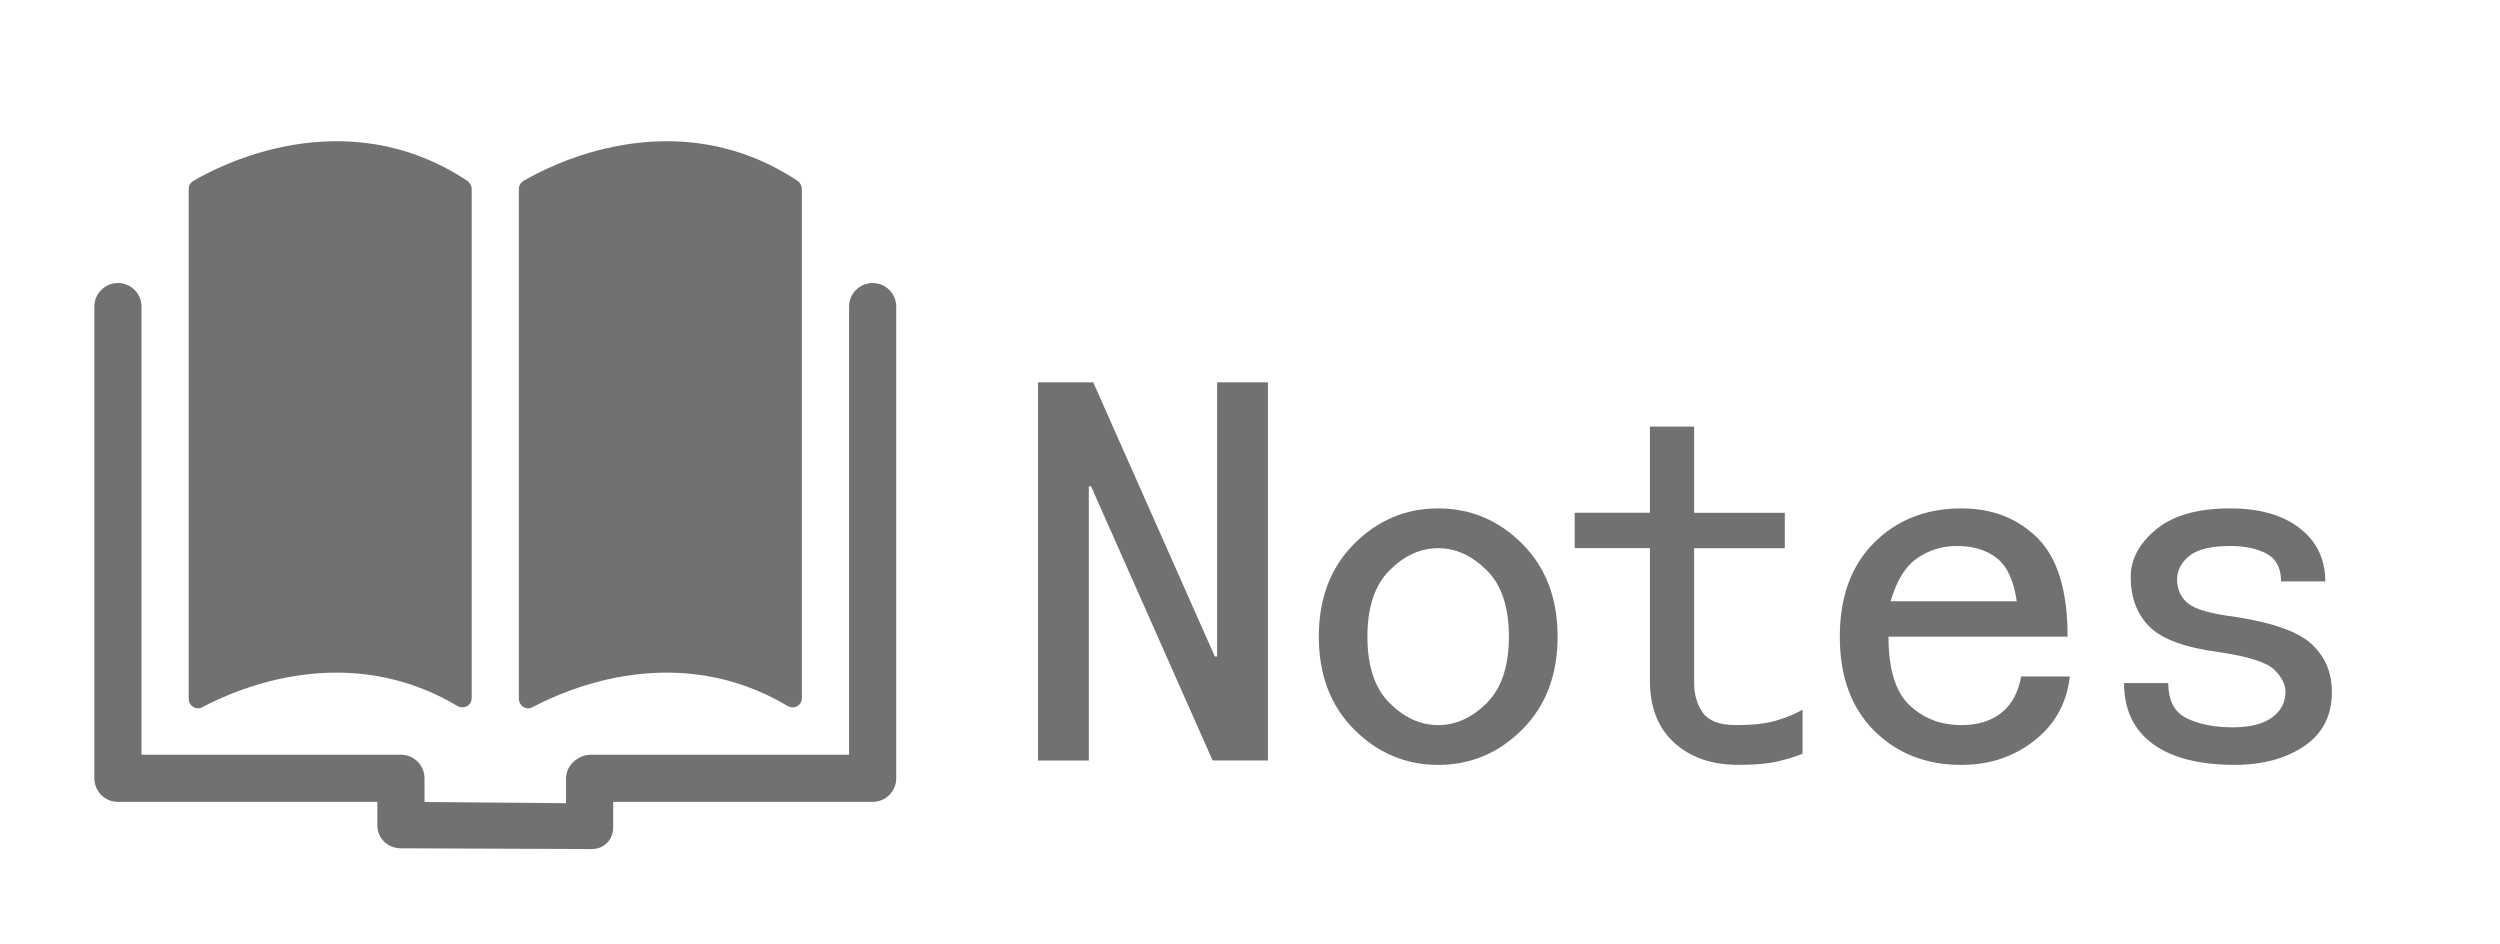
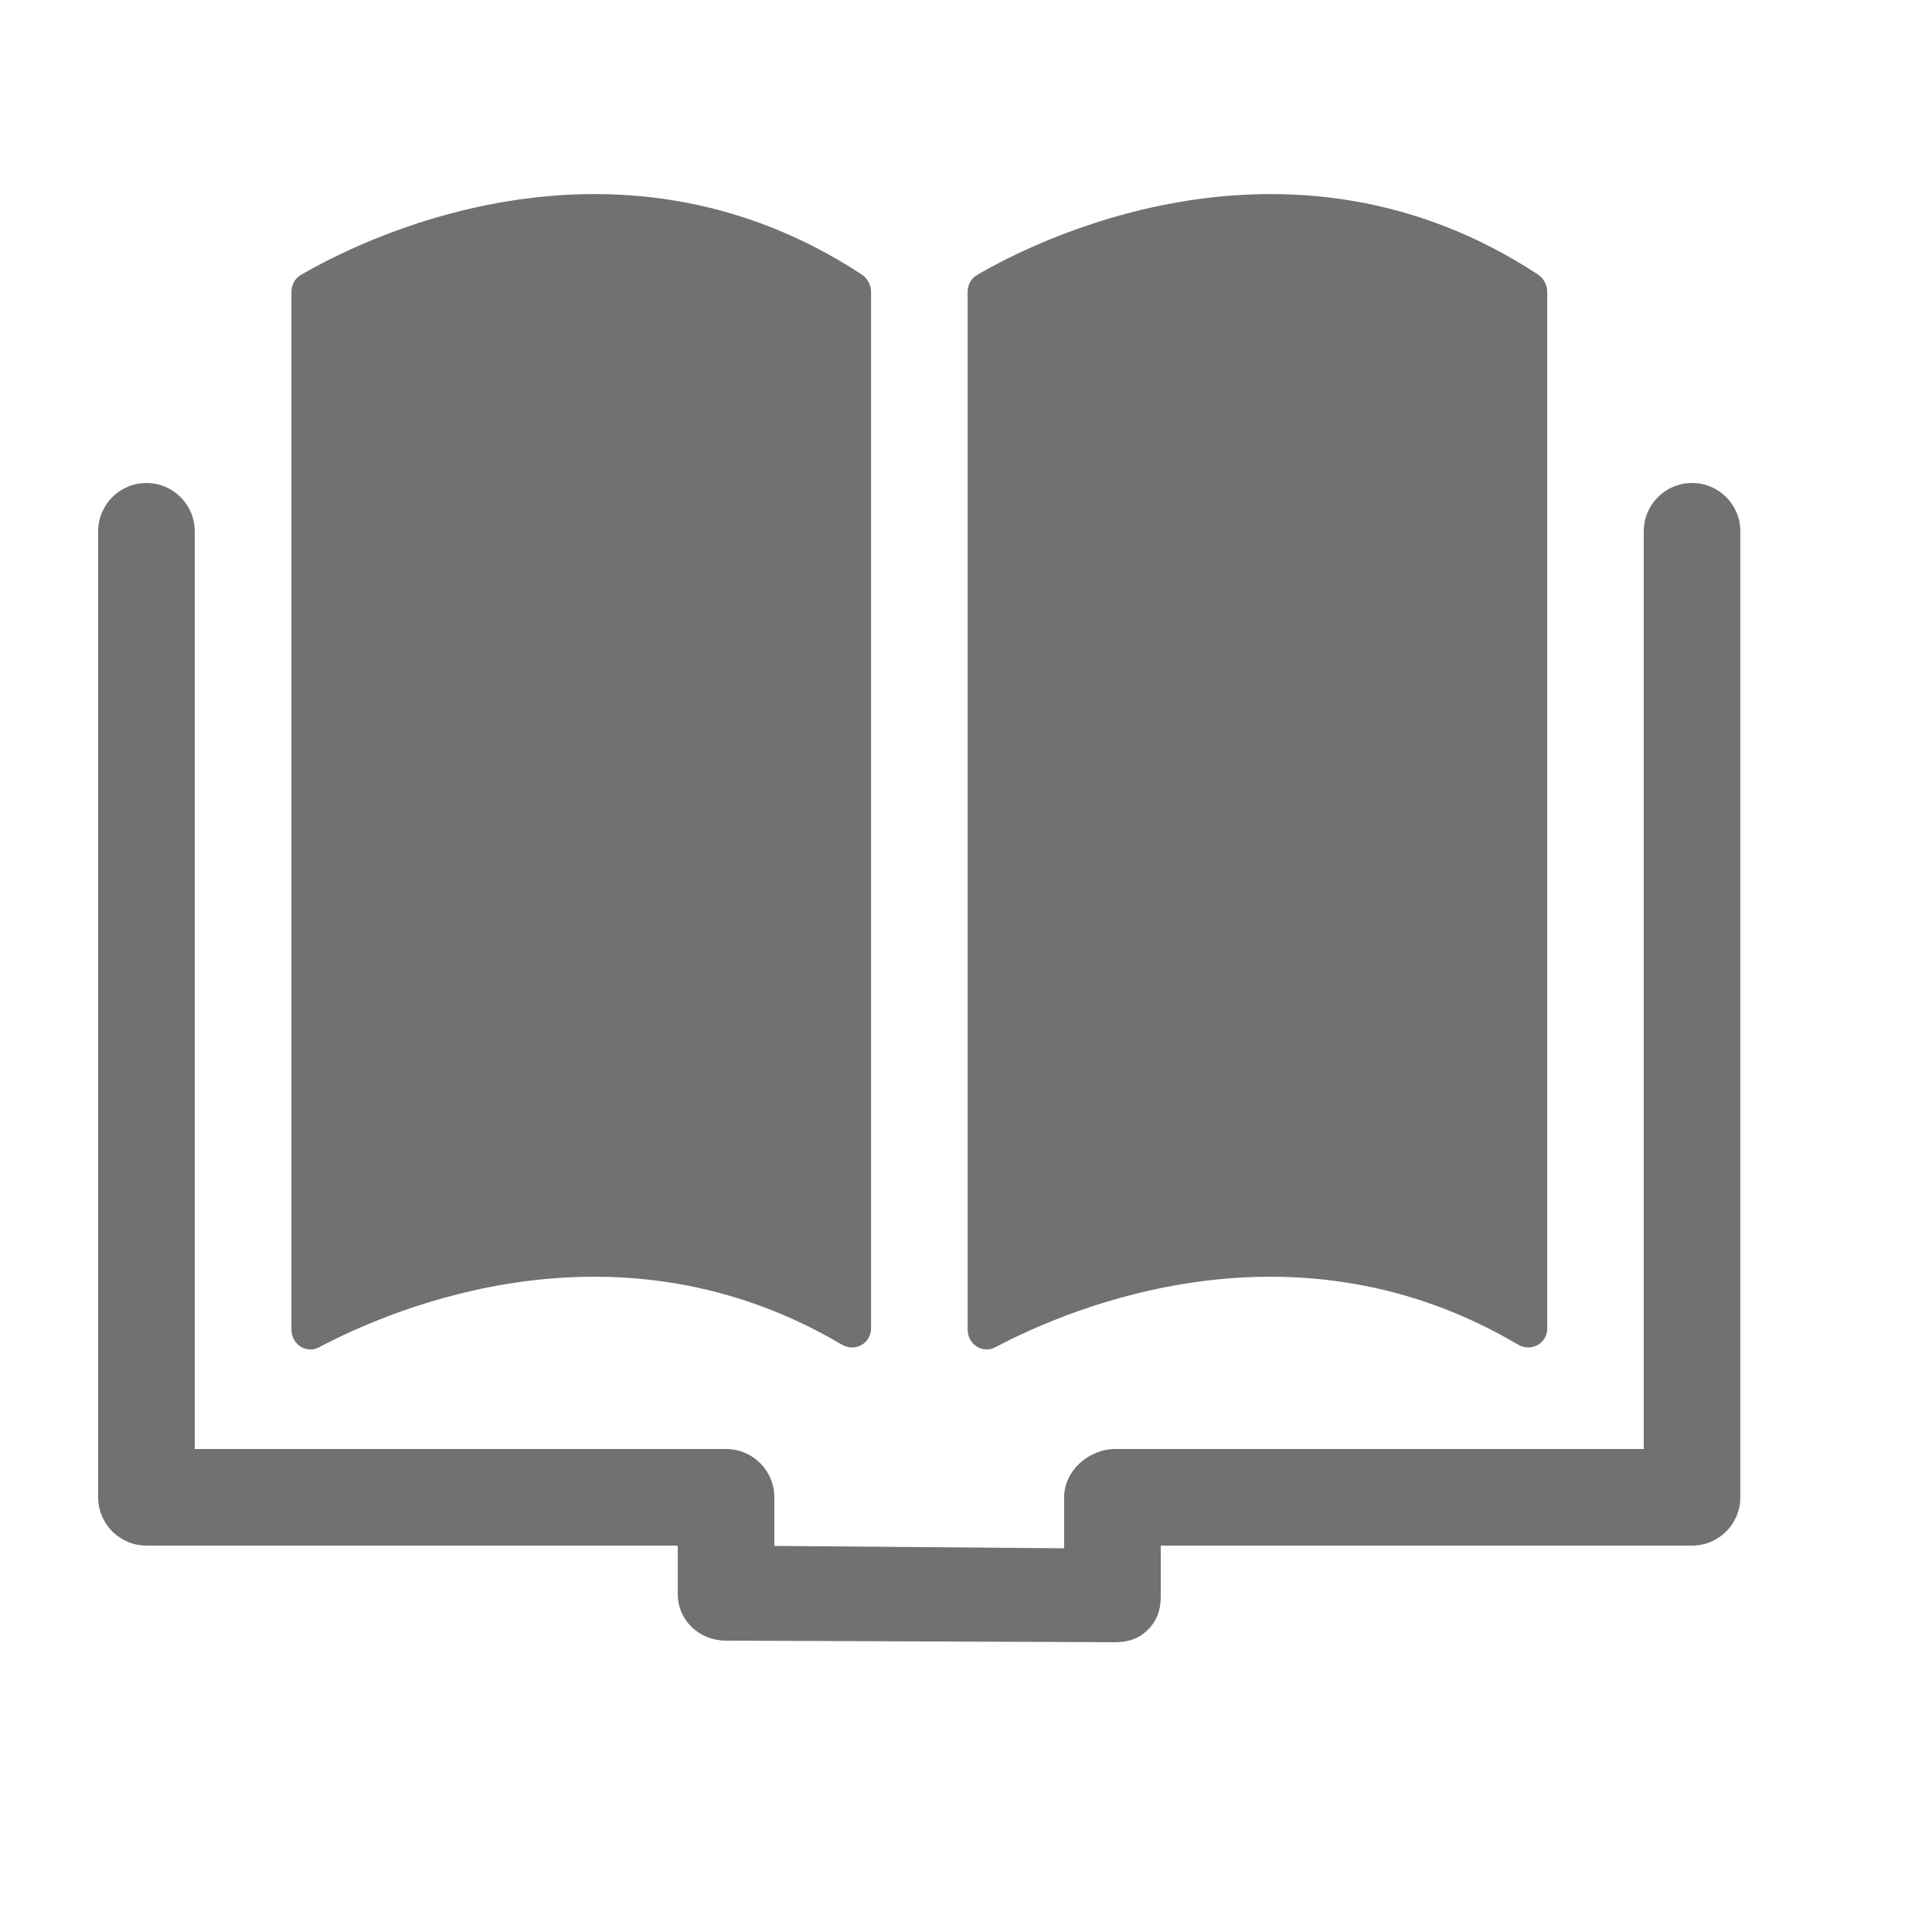
- <svg xmlns="http://www.w3.org/2000/svg" version="1.1" id="图层_1" x="0px" y="0px" viewBox="0 0 53 20" enable-background="new 0 0 53 20" xml:space="preserve">
-   <g>
-     <g>
-       <path fill="#727171" d="M18.5,6C18.224,6,18,6.224,18,6.5V16h-5.469C12.255,16,12,16.224,12,16.5v0.528l-3-0.025V16.5    C9,16.224,8.776,16,8.5,16H3V6.5C3,6.224,2.776,6,2.5,6S2,6.224,2,6.5v10C2,16.776,2.224,17,2.5,17H8v0.5    c0,0.275,0.222,0.482,0.497,0.484L12.528,18c0.001,0,0.002,0,0.003,0c0.132,0,0.243-0.036,0.337-0.13    C12.962,17.776,13,17.664,13,17.531V17h5.5c0.276,0,0.5-0.224,0.5-0.5v-10C19,6.224,18.776,6,18.5,6z" />
-       <path fill="#727171" d="M9.697,14.966c-2.312-1.375-4.621-0.392-5.411,0.028C4.154,15.064,4,14.963,4,14.81V4.012    C4,3.94,4.034,3.874,4.095,3.837c0.532-0.315,3.202-1.725,5.808-0.007C9.962,3.87,10,3.94,10,4.012v10.787    C10,14.958,9.832,15.046,9.697,14.966z" />
-       <path fill="#727171" d="M16.697,14.966c-2.312-1.375-4.621-0.392-5.411,0.028C11.154,15.064,11,14.963,11,14.81V4.012    c0-0.072,0.034-0.139,0.095-0.175c0.532-0.315,3.202-1.725,5.808-0.007C16.962,3.87,17,3.94,17,4.012v10.787    C17,14.958,16.832,15.046,16.697,14.966z" />
-     </g>
-     <g>
-       <path fill="#727171" d="M26.88,16.122h-1.172L23.13,10.31h-0.047v5.813h-1.078V8.106h1.172l2.578,5.813h0.047V8.106h1.078V16.122z    " />
-       <path fill="#727171" d="M33.021,13.497c0,0.813-0.25,1.469-0.75,1.969s-1.094,0.75-1.781,0.75s-1.281-0.25-1.781-0.75    s-0.75-1.156-0.75-1.969s0.25-1.469,0.75-1.969s1.094-0.75,1.781-0.75s1.281,0.25,1.781,0.75S33.021,12.685,33.021,13.497z     M31.989,13.497c0-0.625-0.156-1.094-0.469-1.406s-0.656-0.469-1.031-0.469s-0.719,0.156-1.031,0.469s-0.469,0.781-0.469,1.406    s0.156,1.094,0.469,1.406s0.656,0.469,1.031,0.469s0.719-0.156,1.031-0.469S31.989,14.122,31.989,13.497z" />
-       <path fill="#727171" d="M38.212,15.981c-0.156,0.063-0.336,0.117-0.539,0.164s-0.477,0.07-0.82,0.07    c-0.563,0-1.016-0.156-1.359-0.469s-0.516-0.75-0.516-1.313v-2.813h-1.594v-0.75h1.594V9.044h0.938v1.828h1.922v0.75h-1.922v2.859    c0,0.25,0.063,0.461,0.188,0.633s0.359,0.258,0.703,0.258s0.625-0.031,0.844-0.094s0.406-0.141,0.563-0.234V15.981z" />
-       <path fill="#727171" d="M43.88,14.341c-0.063,0.563-0.313,1.016-0.75,1.359s-0.953,0.516-1.547,0.516    c-0.75,0-1.367-0.242-1.852-0.727s-0.727-1.148-0.727-1.992s0.242-1.508,0.727-1.992s1.102-0.727,1.852-0.727    c0.656,0,1.195,0.211,1.617,0.633s0.633,1.117,0.633,2.086h-3.797c0,0.688,0.148,1.172,0.445,1.453s0.664,0.422,1.102,0.422    c0.344,0,0.625-0.086,0.844-0.258s0.359-0.43,0.422-0.773H43.88z M42.755,12.747c-0.063-0.438-0.203-0.742-0.422-0.914    s-0.5-0.258-0.844-0.258c-0.313,0-0.594,0.086-0.844,0.258s-0.438,0.477-0.563,0.914H42.755z" />
-       <path fill="#727171" d="M49.436,14.669c0,0.5-0.195,0.883-0.586,1.148s-0.883,0.398-1.477,0.398c-0.75,0-1.328-0.148-1.734-0.445    s-0.609-0.727-0.609-1.289h0.938c0,0.375,0.133,0.625,0.398,0.75s0.586,0.188,0.961,0.188s0.656-0.07,0.844-0.211    s0.281-0.32,0.281-0.539c0-0.156-0.078-0.313-0.234-0.469s-0.547-0.281-1.172-0.375c-0.719-0.094-1.211-0.273-1.477-0.539    s-0.398-0.617-0.398-1.055c0-0.375,0.18-0.711,0.539-1.008s0.883-0.445,1.57-0.445c0.625,0,1.117,0.141,1.477,0.422    s0.539,0.656,0.539,1.125h-0.938c0-0.281-0.102-0.477-0.305-0.586s-0.461-0.164-0.773-0.164c-0.406,0-0.695,0.07-0.867,0.211    s-0.258,0.305-0.258,0.492c0,0.219,0.078,0.391,0.234,0.516s0.484,0.219,0.984,0.281c0.813,0.125,1.359,0.32,1.641,0.586    S49.436,14.263,49.436,14.669z" />
+ <svg xmlns="http://www.w3.org/2000/svg" width="20px" height="20px" viewBox="0 0 20 20" version="1.1">
+   <g id="light" stroke="none" stroke-width="1" fill="none" fill-rule="evenodd">
+     <g id="notes" fill="#727171" fill-rule="nonzero">
+       <path d="M17.516,5 C17.24,5 17.016,5.224 17.016,5.5 L17.016,15 L11.547,15 C11.271,15 11.016,15.224 11.016,15.5 L11.016,16.028 L8.016,16.003 L8.016,15.5 C8.016,15.224 7.792,15 7.516,15 L2.016,15 L2.016,5.5 C2.016,5.224 1.792,5 1.516,5 C1.24,5 1.016,5.224 1.016,5.5 L1.016,15.5 C1.016,15.776 1.24,16 1.516,16 L7.016,16 L7.016,16.5 C7.016,16.775 7.238,16.982 7.513,16.984 L11.544,17 C11.545,17 11.546,17 11.547,17 C11.679,17 11.79,16.964 11.884,16.87 C11.978,16.776 12.016,16.664 12.016,16.531 L12.016,16 L17.516,16 C17.792,16 18.016,15.776 18.016,15.5 L18.016,5.5 C18.016,5.224 17.793,5 17.516,5 Z" id="Path" />
+       <path d="M8.714,13.919 C6.402,12.552 4.093,13.529 3.303,13.947 C3.17,14.017 3.017,13.916 3.017,13.764 L3.017,3.022 C3.017,2.95 3.051,2.884 3.112,2.848 C3.644,2.535 6.314,1.132 8.92,2.841 C8.979,2.88 9.017,2.95 9.017,3.021 L9.017,13.751 C9.016,13.911 8.848,13.999 8.714,13.919 Z" id="Path" />
+       <path d="M15.714,13.919 C13.402,12.552 11.093,13.529 10.303,13.947 C10.17,14.017 10.017,13.916 10.017,13.764 L10.017,3.022 C10.017,2.95 10.051,2.884 10.112,2.848 C10.644,2.535 13.314,1.132 15.92,2.841 C15.979,2.88 16.017,2.95 16.017,3.021 L16.017,13.751 C16.016,13.911 15.848,13.999 15.714,13.919 Z" id="Path" />
    </g>
  </g>
</svg>
